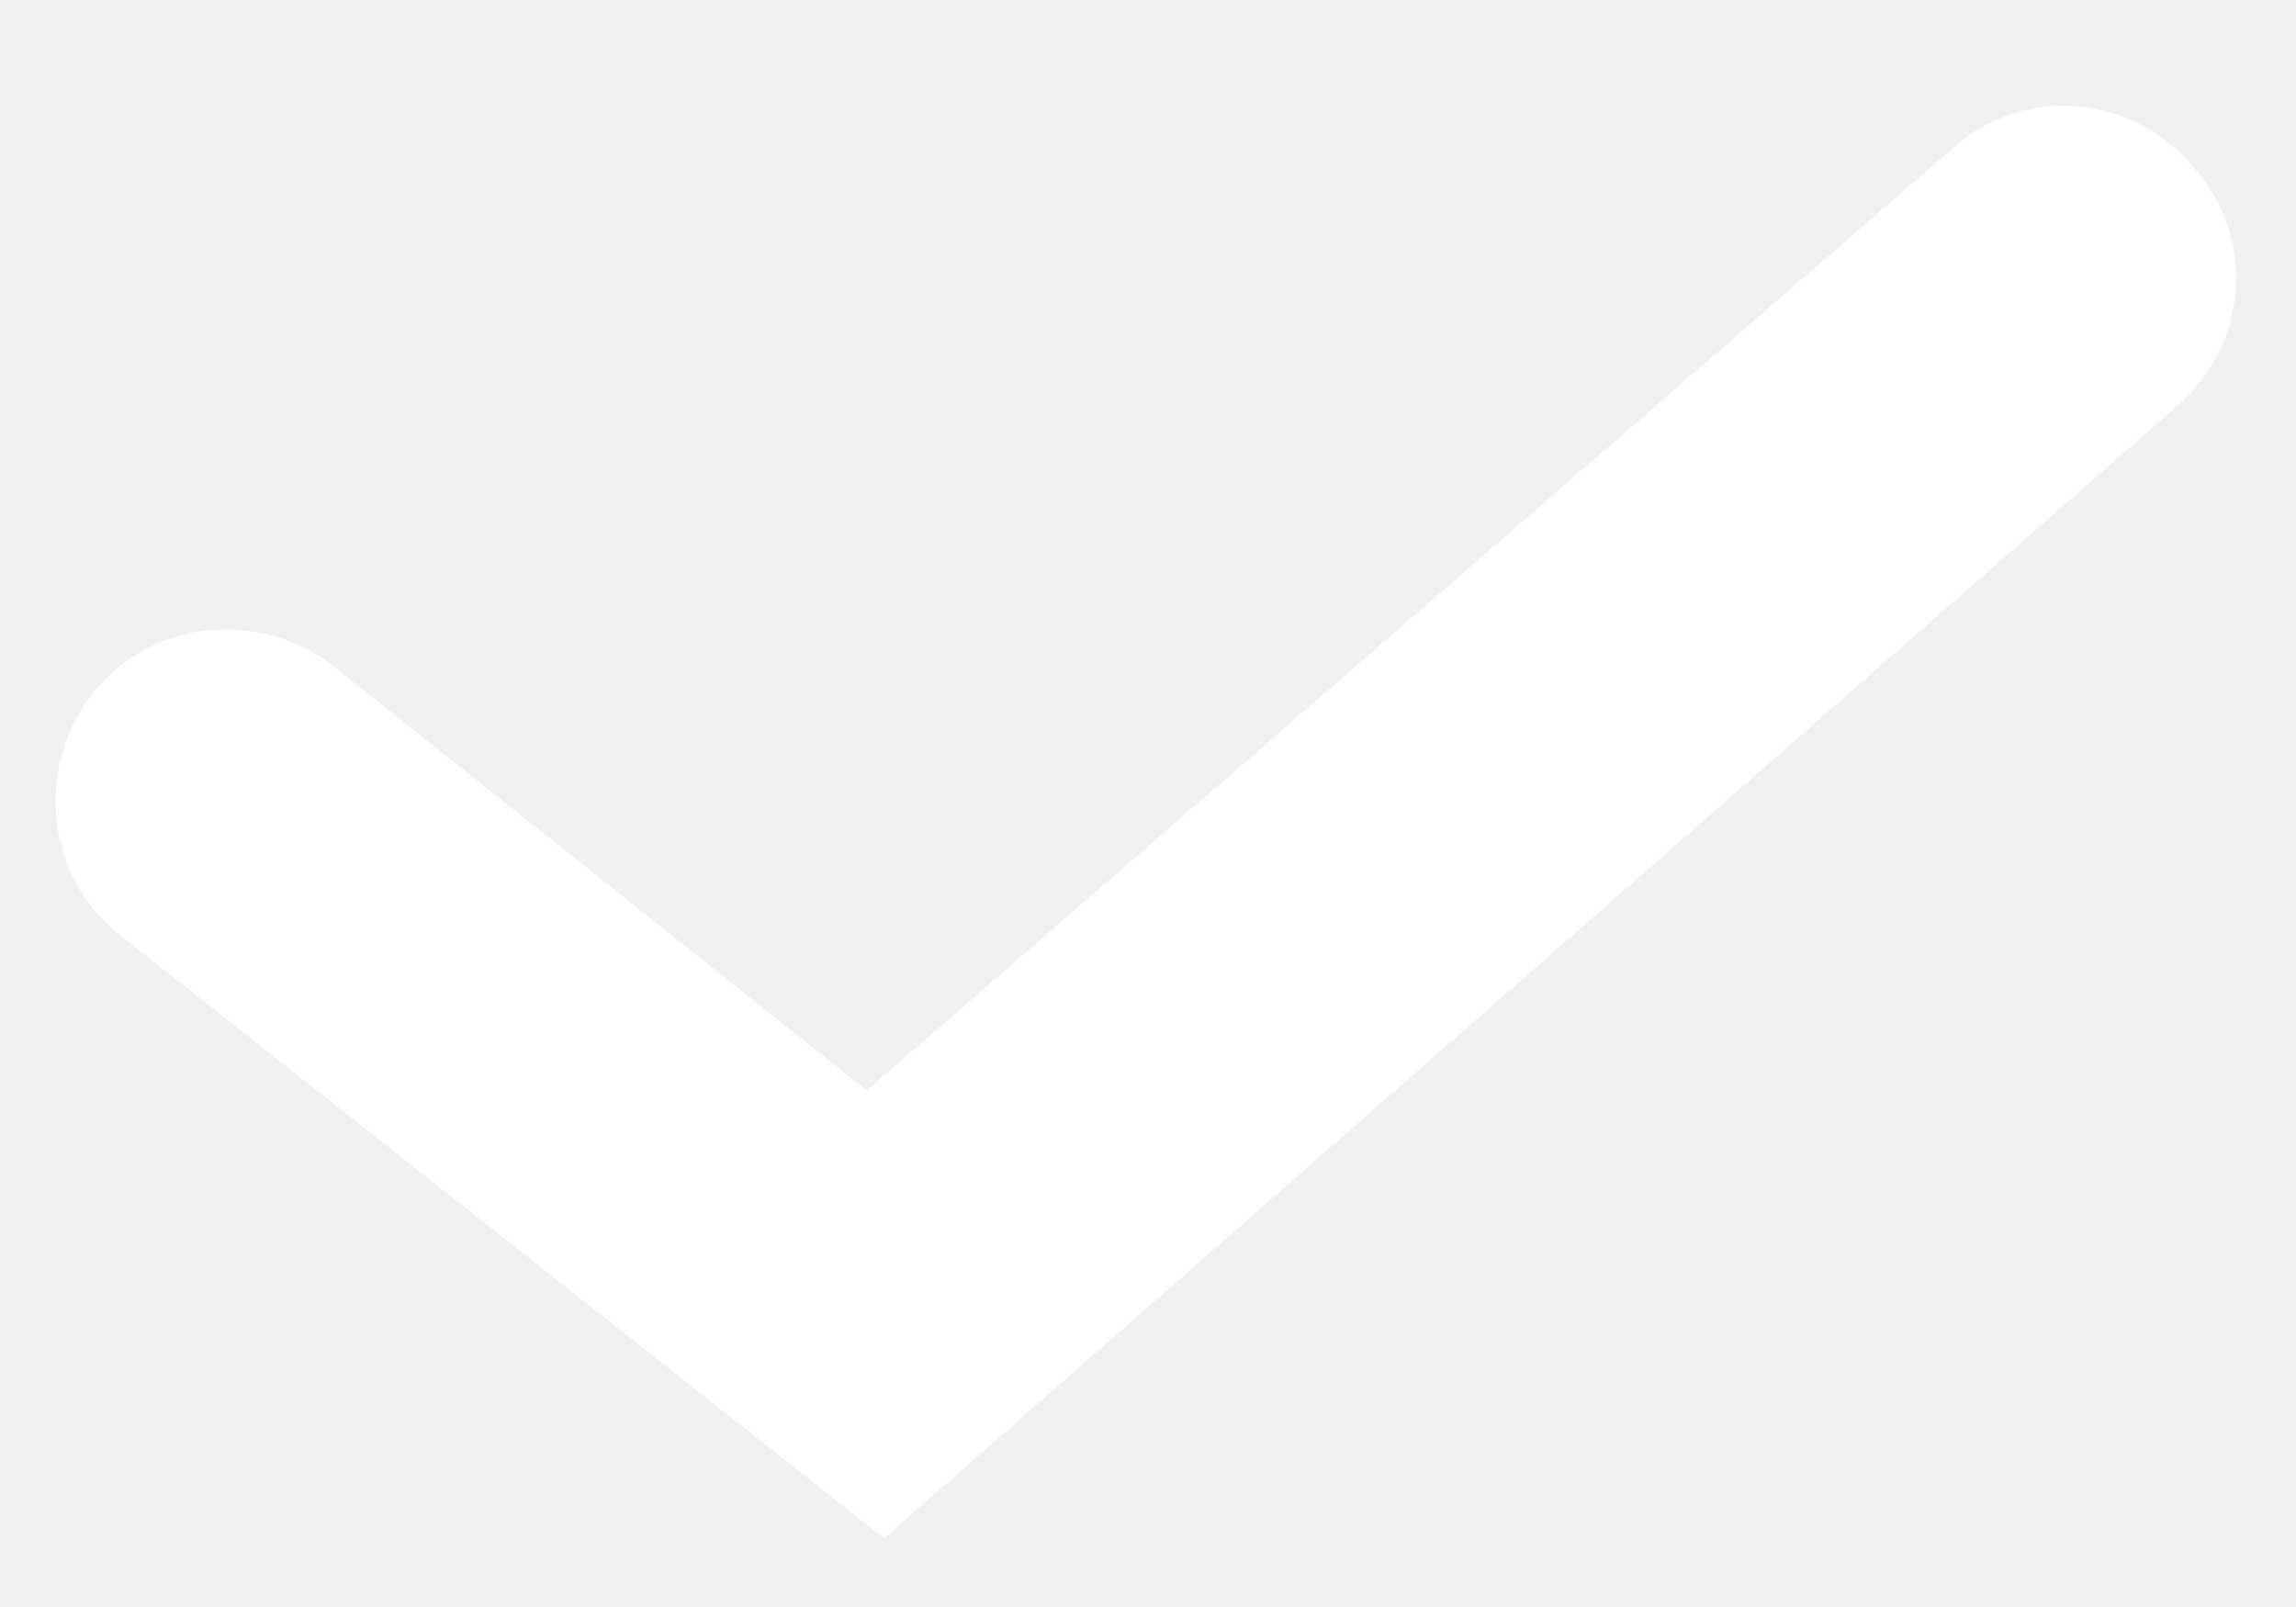
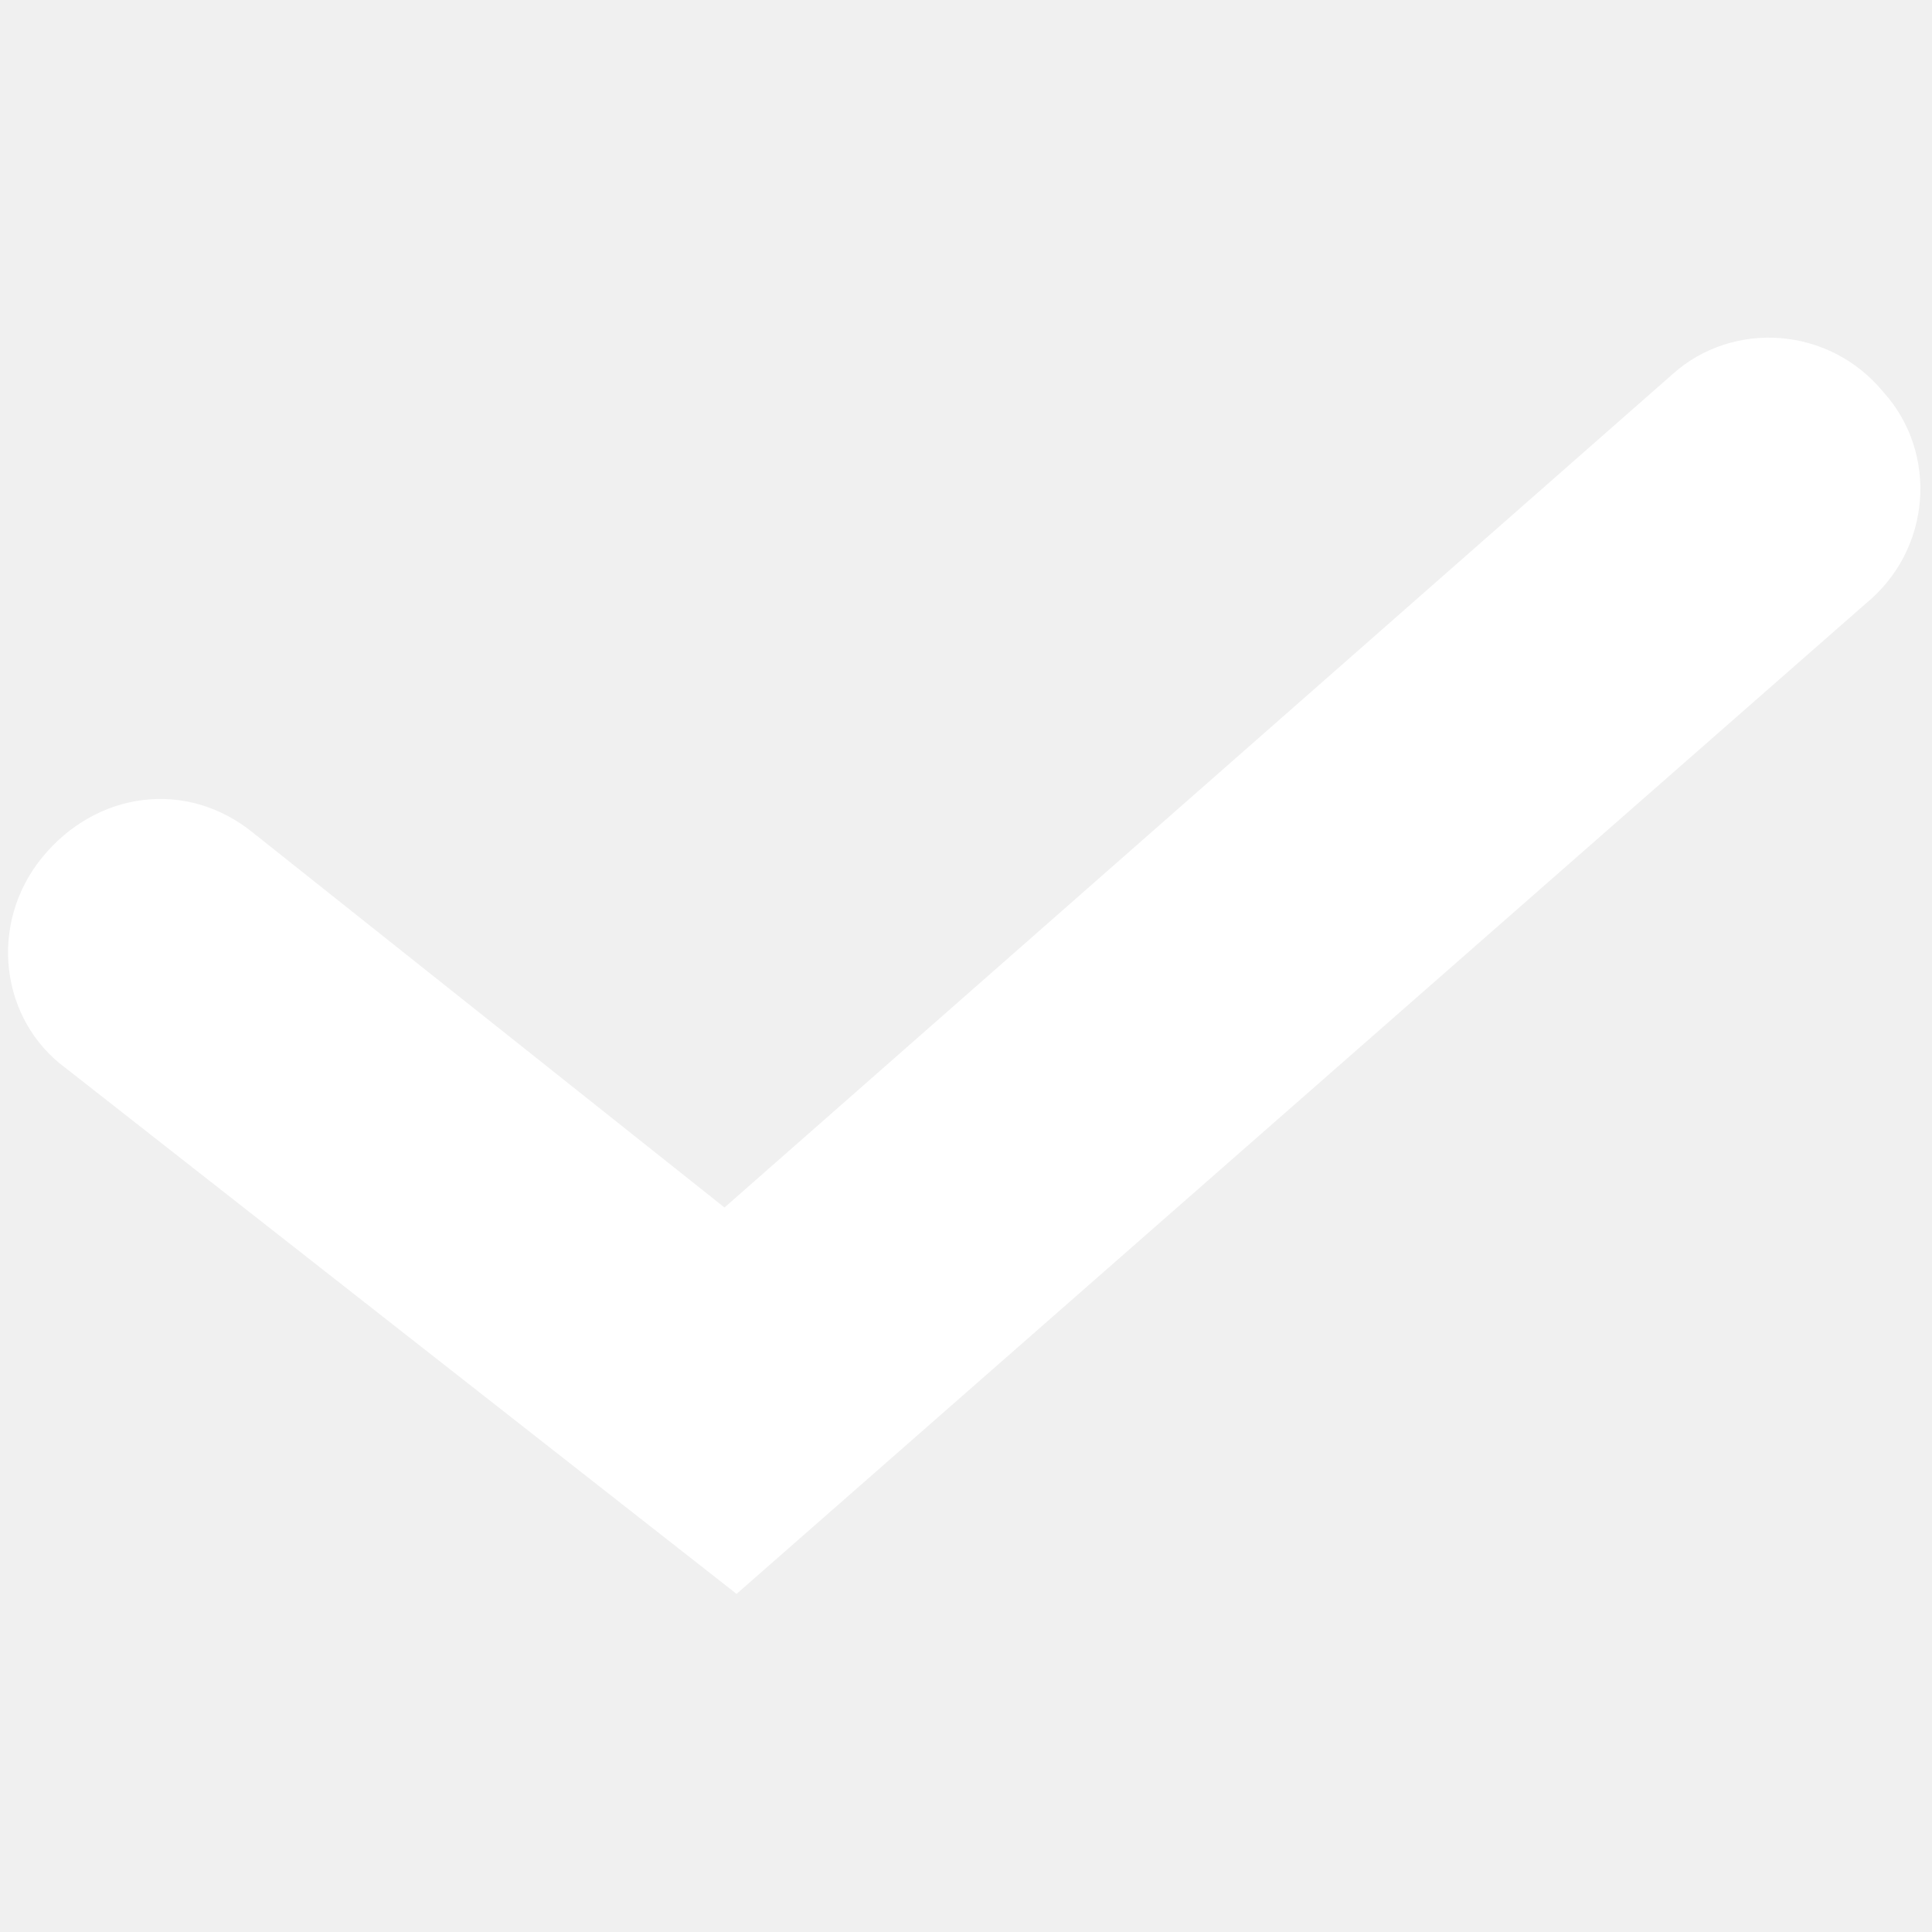
- <svg xmlns="http://www.w3.org/2000/svg" version="1.1" id="Layer_1" x="0px" y="0px" viewBox="0 0 40 28" style="enable-background:new 0 0 40 28;" xml:space="preserve">
-   <style type="text/css">
- 	.st0{fill:#FFFFFF;}
- </style>
-   <path class="st0" d="M15.4,26.8L2.1,16.3c-1.3-1-1.5-2.9-0.5-4.2c1-1.3,2.9-1.5,4.2-0.5l9.3,7.4L34,2.6c1.2-1.1,3.1-1,4.2,0.3  c1.1,1.2,1,3.1-0.3,4.2L15.4,26.8z" />
+ <svg xmlns="http://www.w3.org/2000/svg" xml:space="preserve" style="enable-background:new 0 0 32 32" viewBox="0 0 32 32">
+   <path d="M12.2 26.4 1.1 17.7C0 16.9-.2 15.3.7 14.2s2.4-1.3 3.5-.4L12 20 27.7 6.2c1-.9 2.6-.8 3.5.3.9 1 .8 2.6-.3 3.5L12.2 26.4z" style="fill:#fff" />
</svg>
